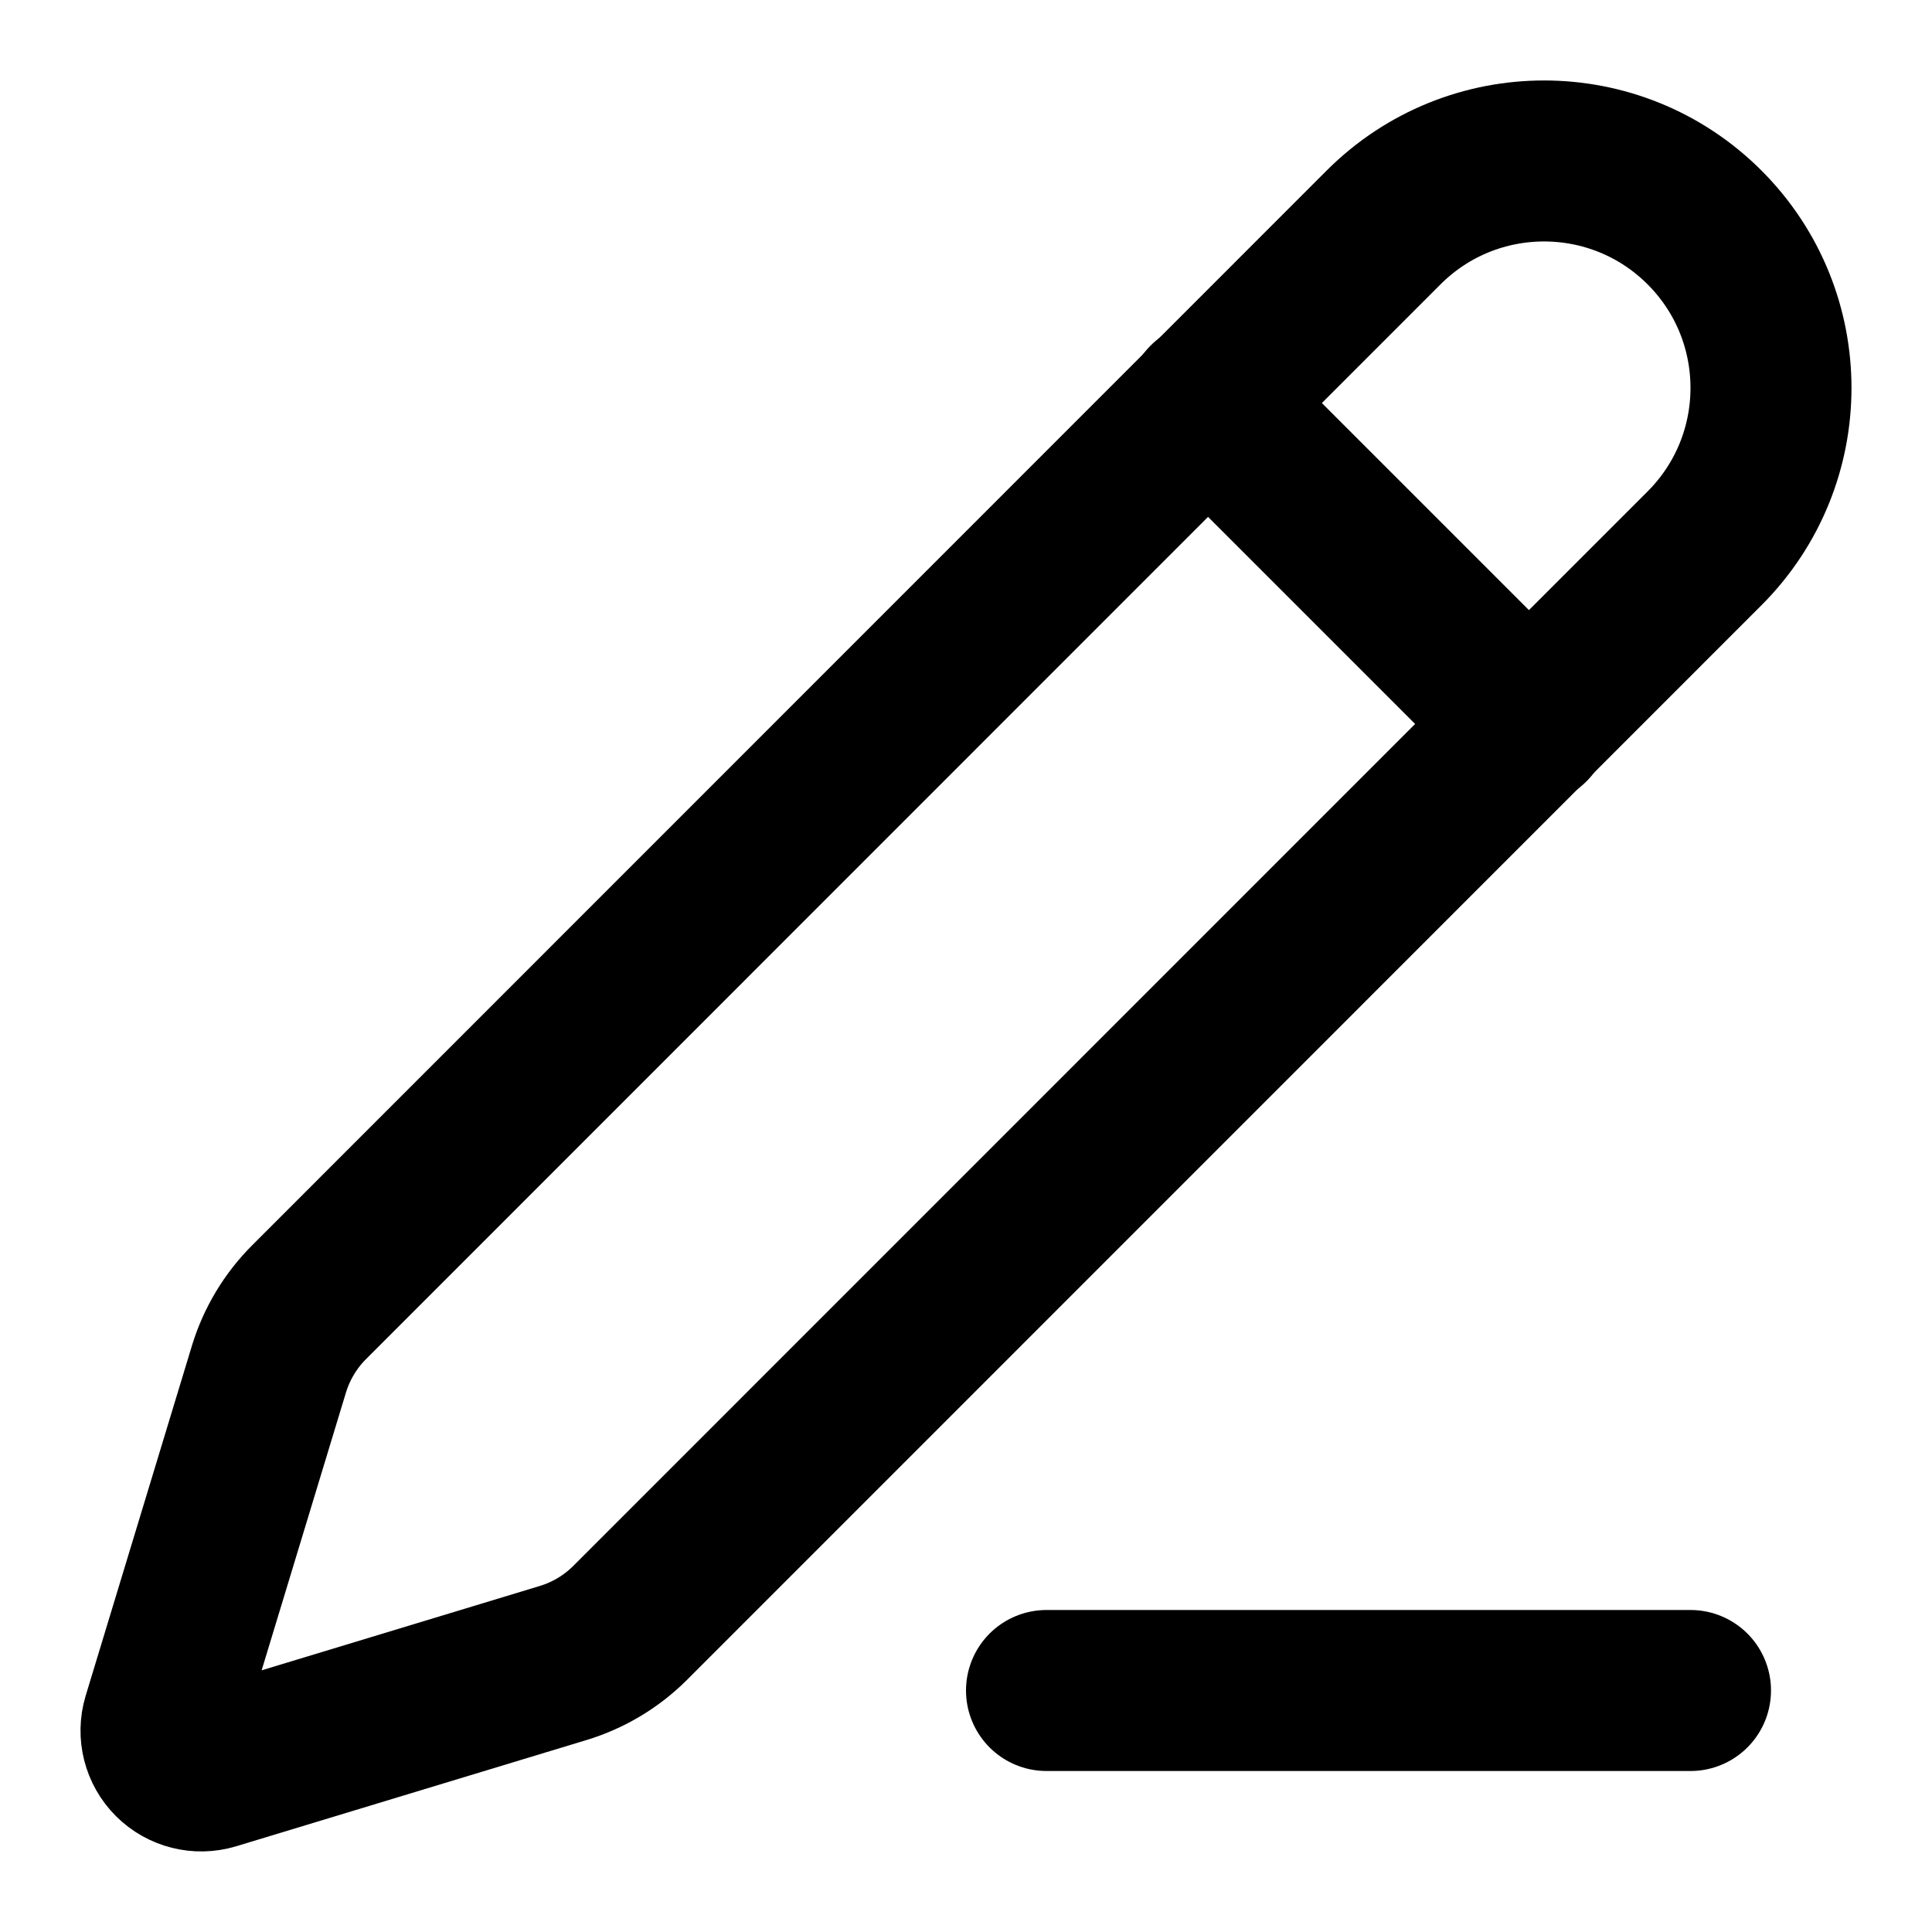
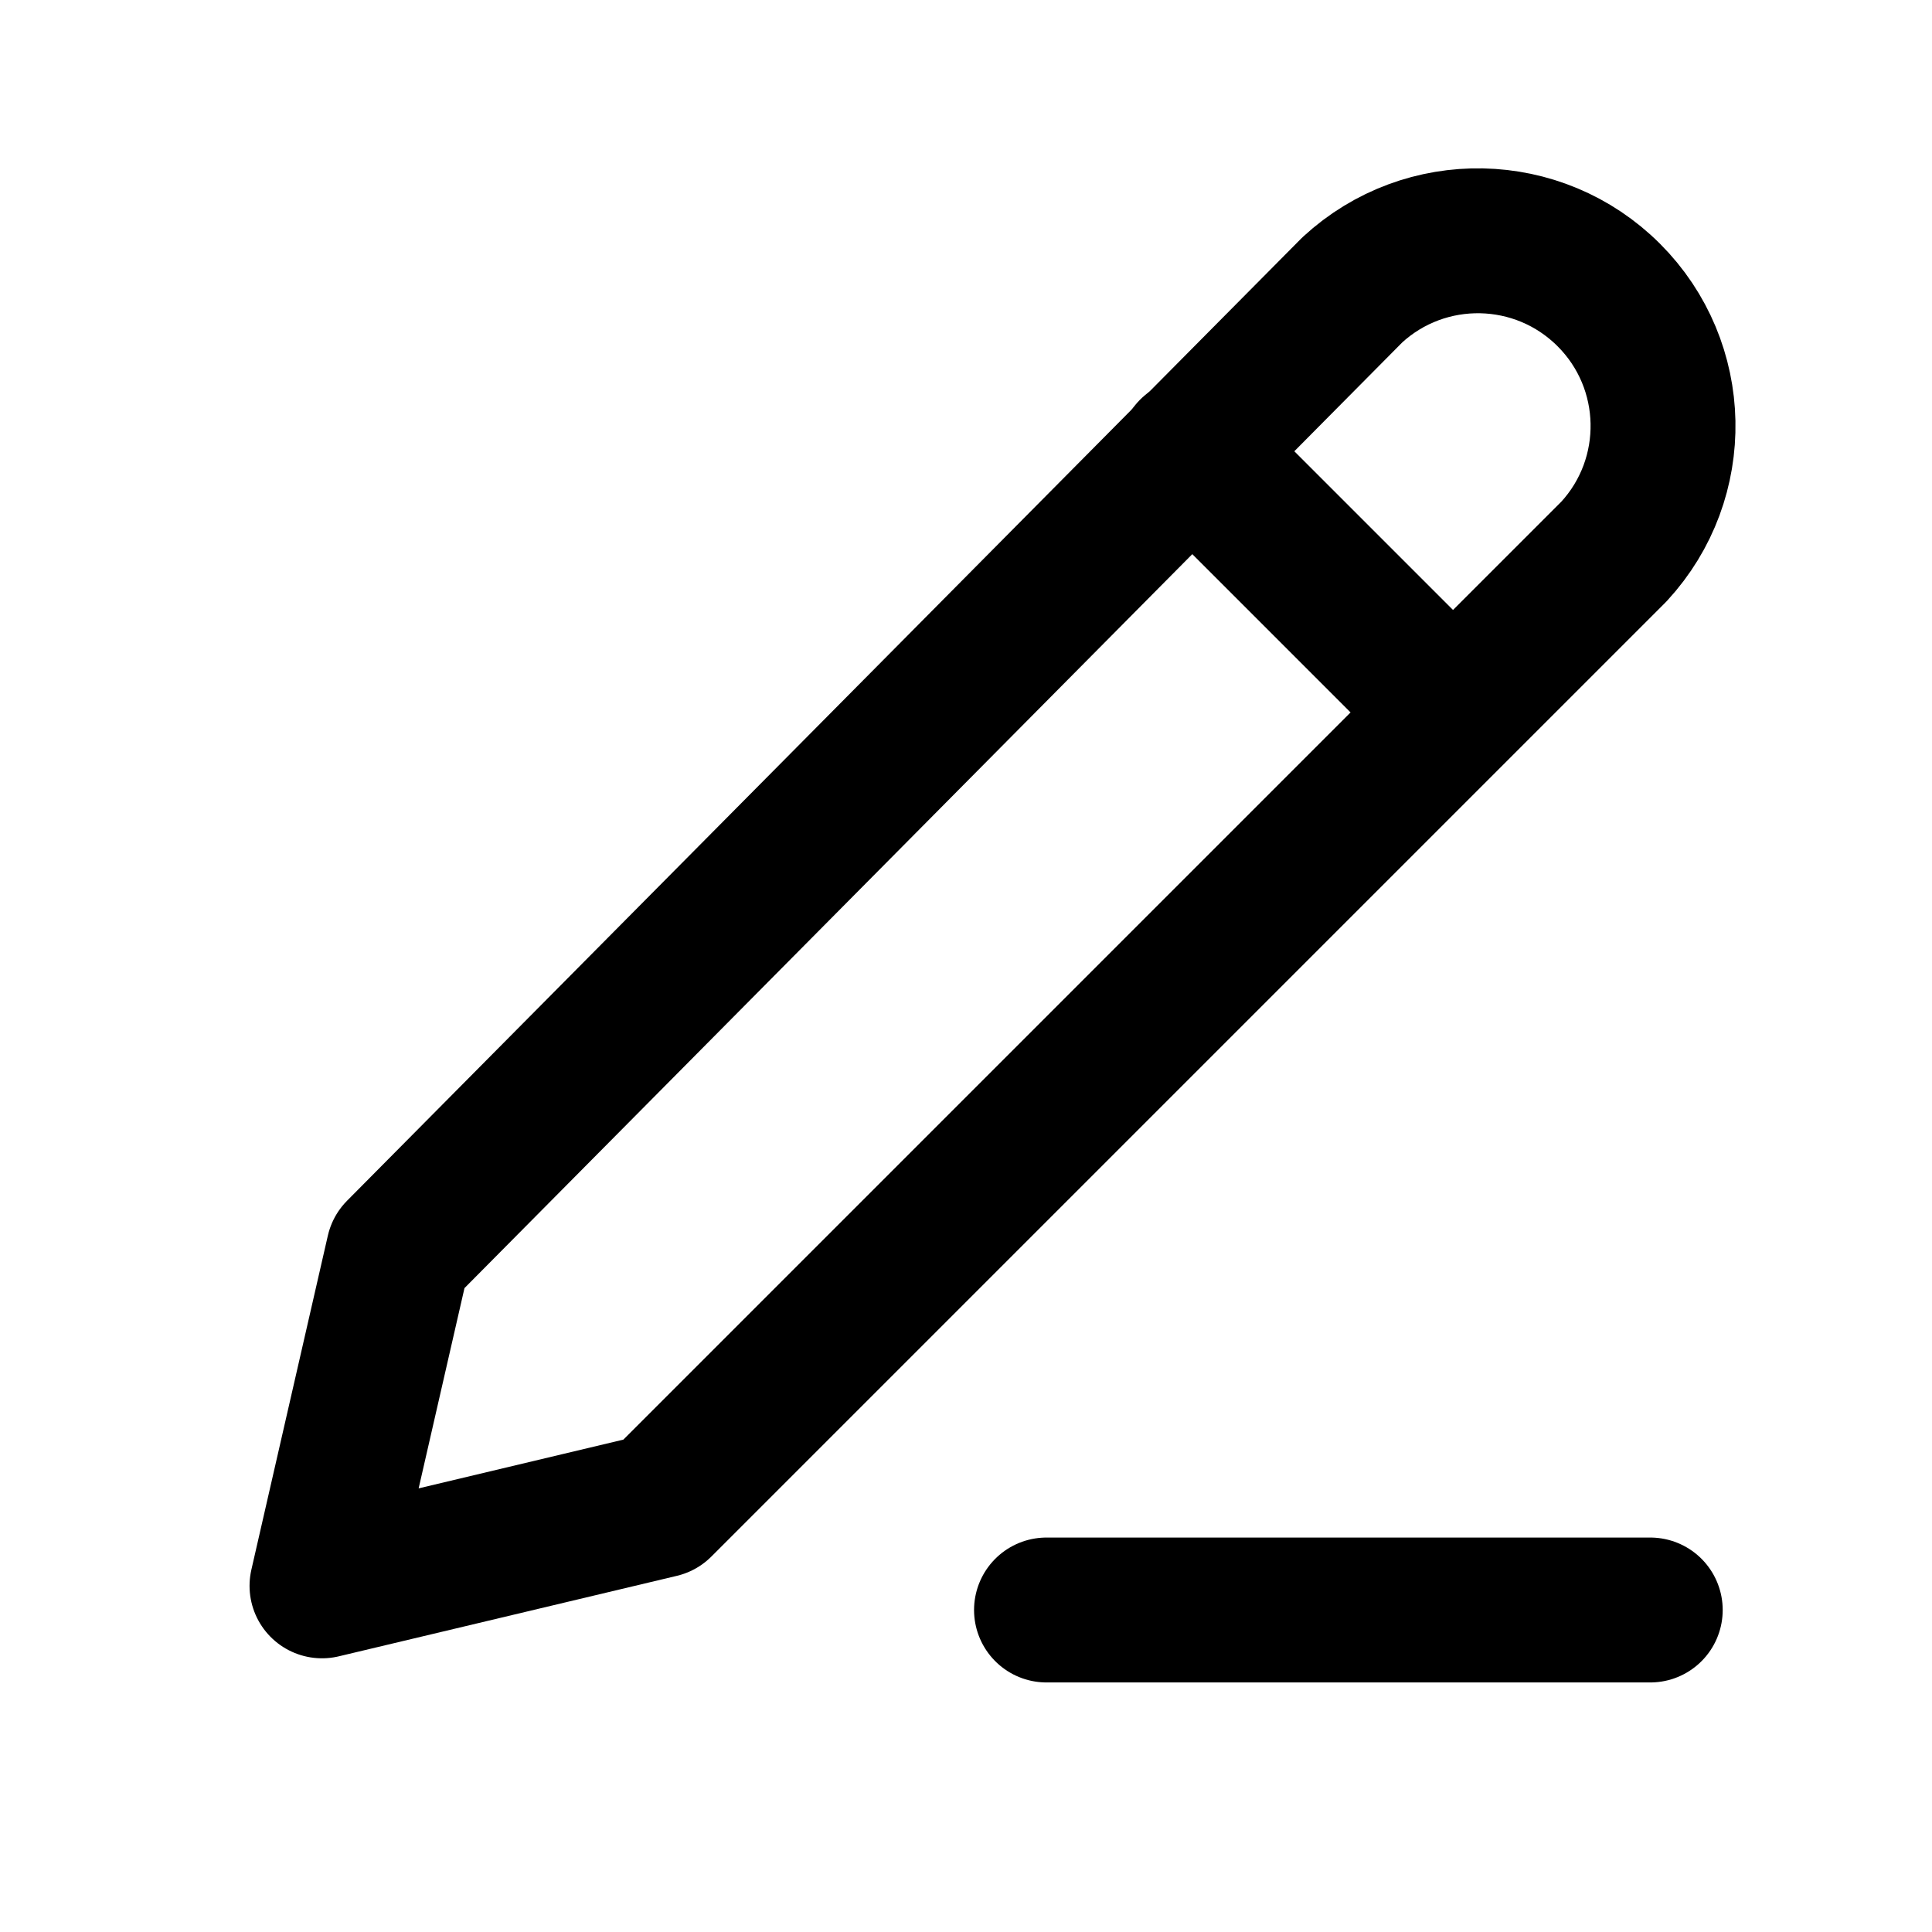
- <svg xmlns="http://www.w3.org/2000/svg" viewBox="0 0 24 24" fill="none" stroke="currentColor" stroke-width="2" stroke-linecap="round" stroke-linejoin="round">
-   <path d="M13 21h8" />
-   <path d="m15 5 4 4" />
-   <path d="M21.174 6.812a1 1 0 0 0-3.986-3.987L3.842 16.174a2 2 0 0 0-.5.83l-1.321 4.352a.5.5 0 0 0 .623.622l4.353-1.32a2 2 0 0 0 .83-.497z" />
+ <svg xmlns="http://www.w3.org/2000/svg" viewBox="0 0 24 24" fill="none" stroke="currentColor" stroke-width="1.8" stroke-linecap="round" stroke-linejoin="round">
+   <path class="svg-duotone" d="M16.8 3.6a2.3 2.3 0 0 1 3.25 3.25L8.2 18.7l-4.2 1 .95-4.15Z" fill="currentColor" fill-opacity="0" stroke="none" />
+   <path d="M13 20h7.5" />
+   <path d="m14.8 5.6 3.2 3.2" />
+   <path d="M16.8 3.6a2.3 2.3 0 0 1 3.25 3.25L8.2 18.7l-4.2 1 .95-4.15Z" />
</svg>
